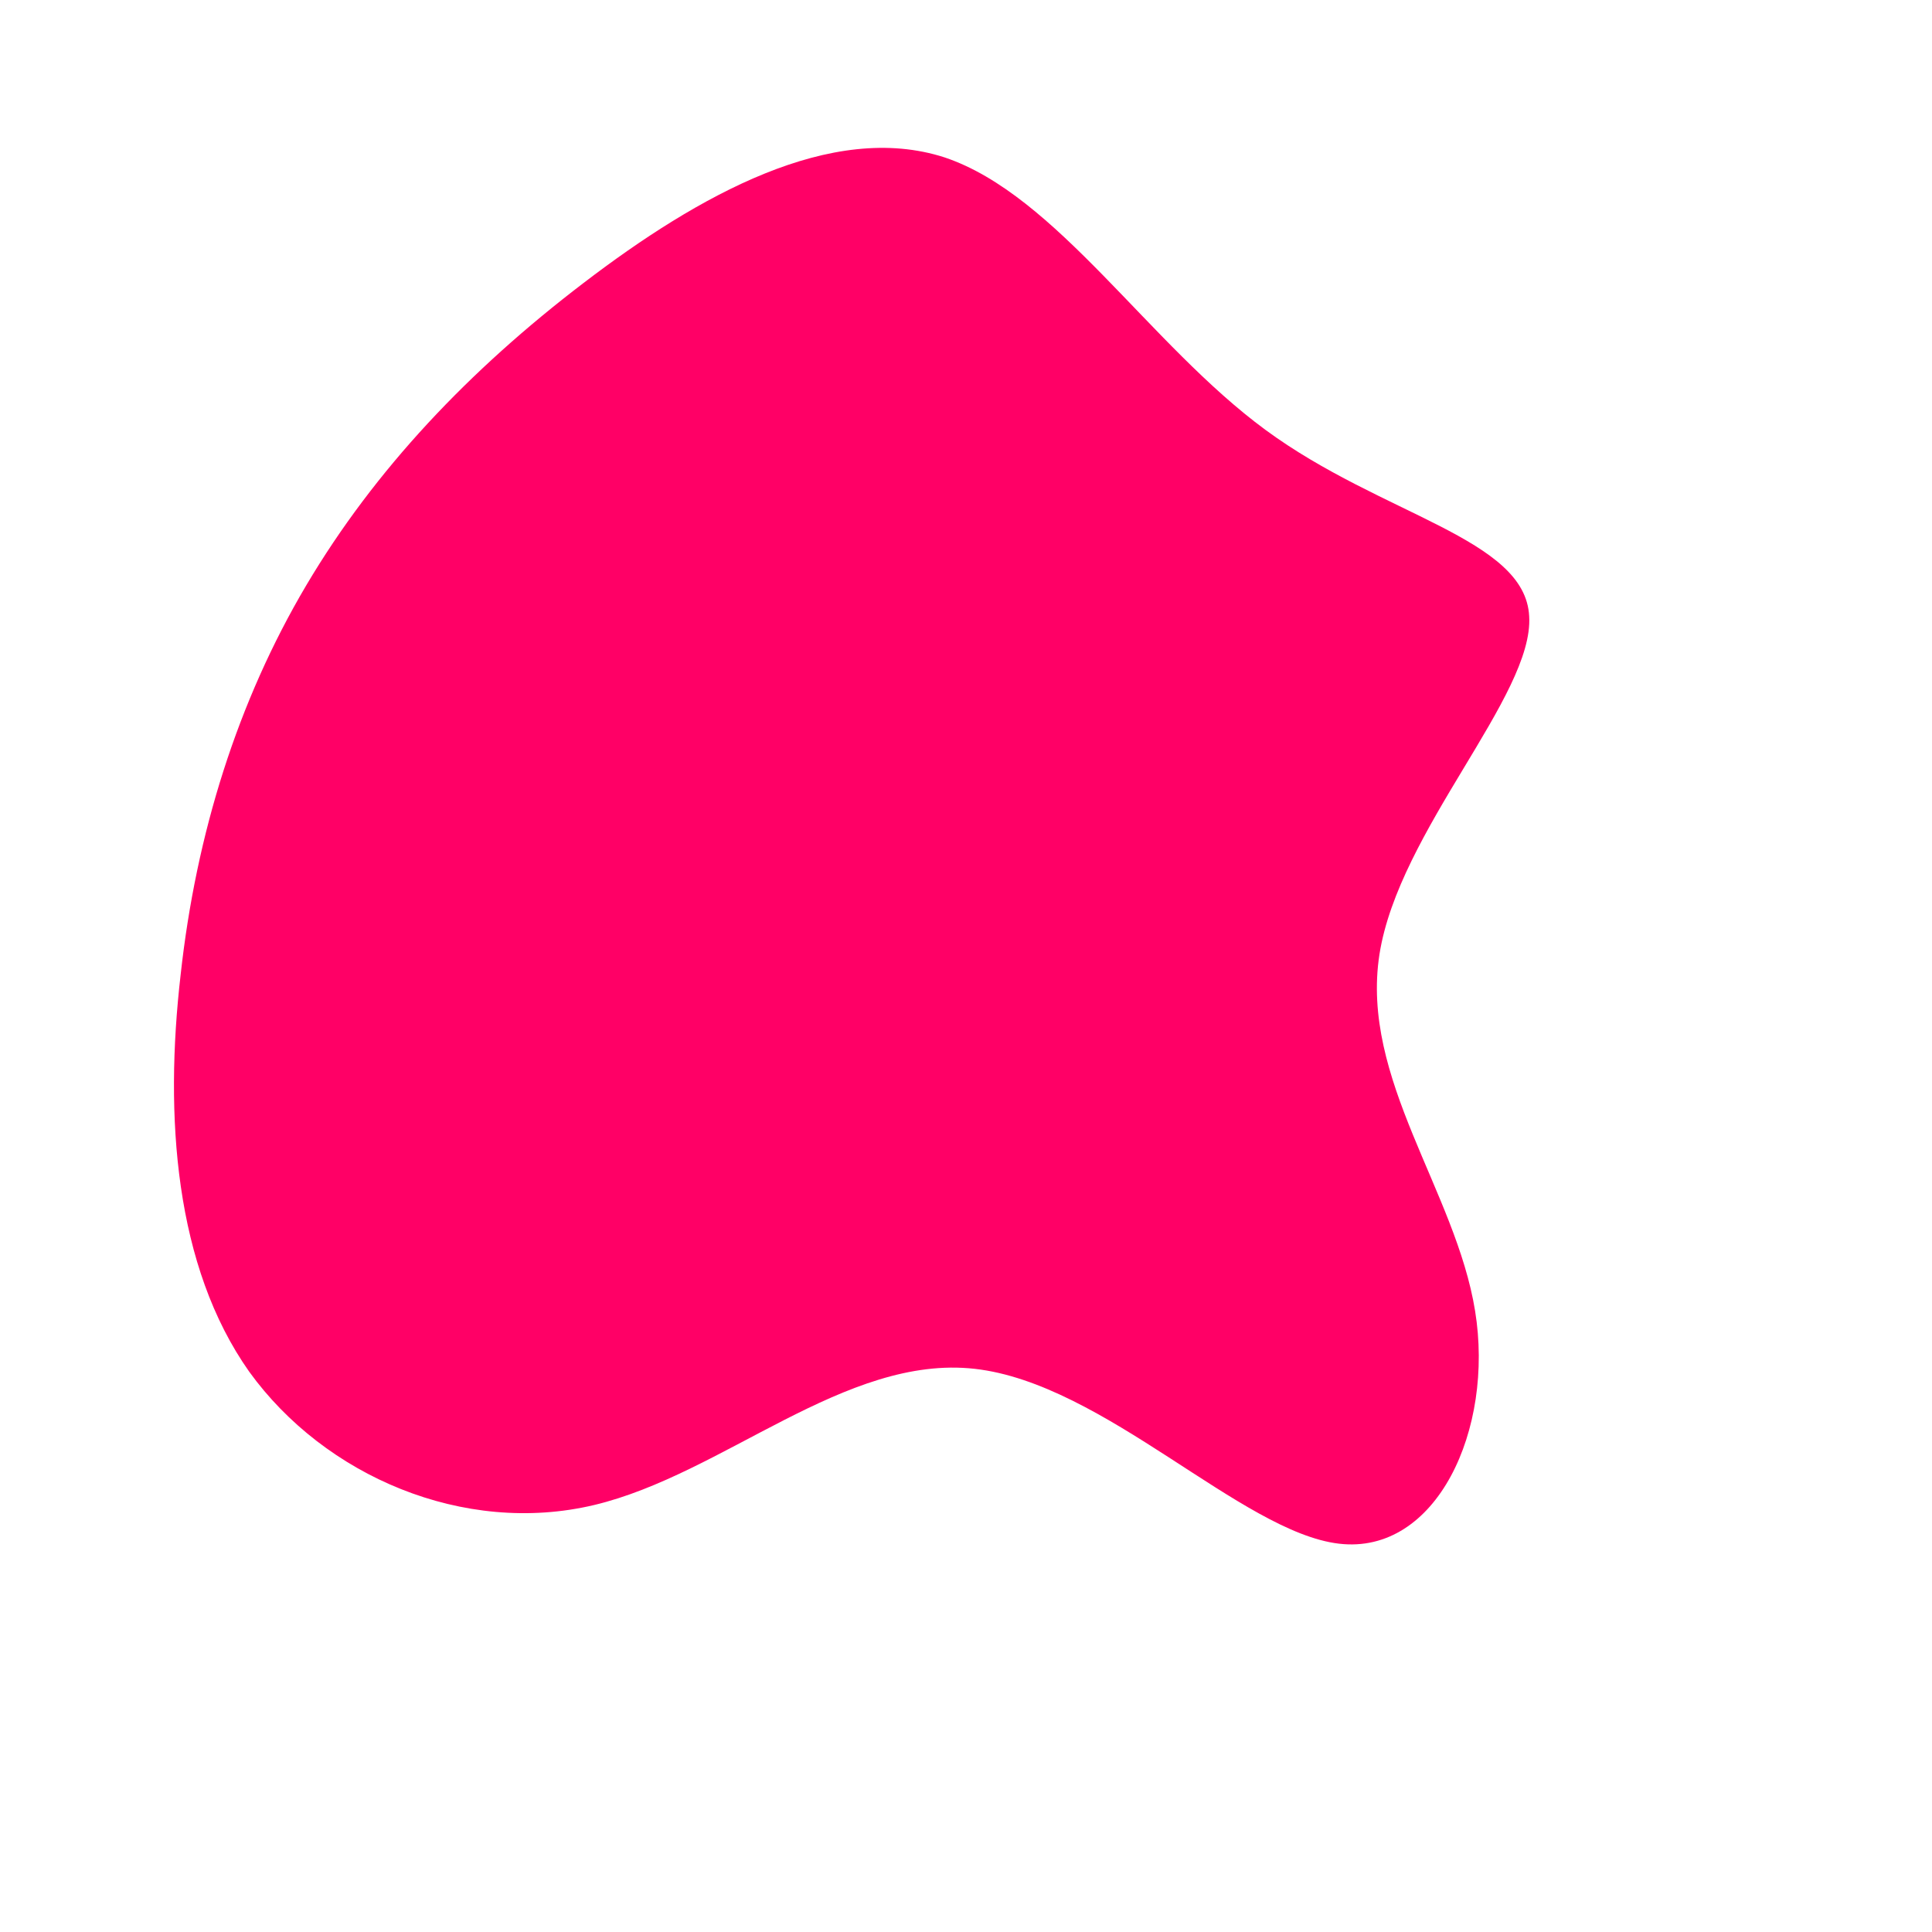
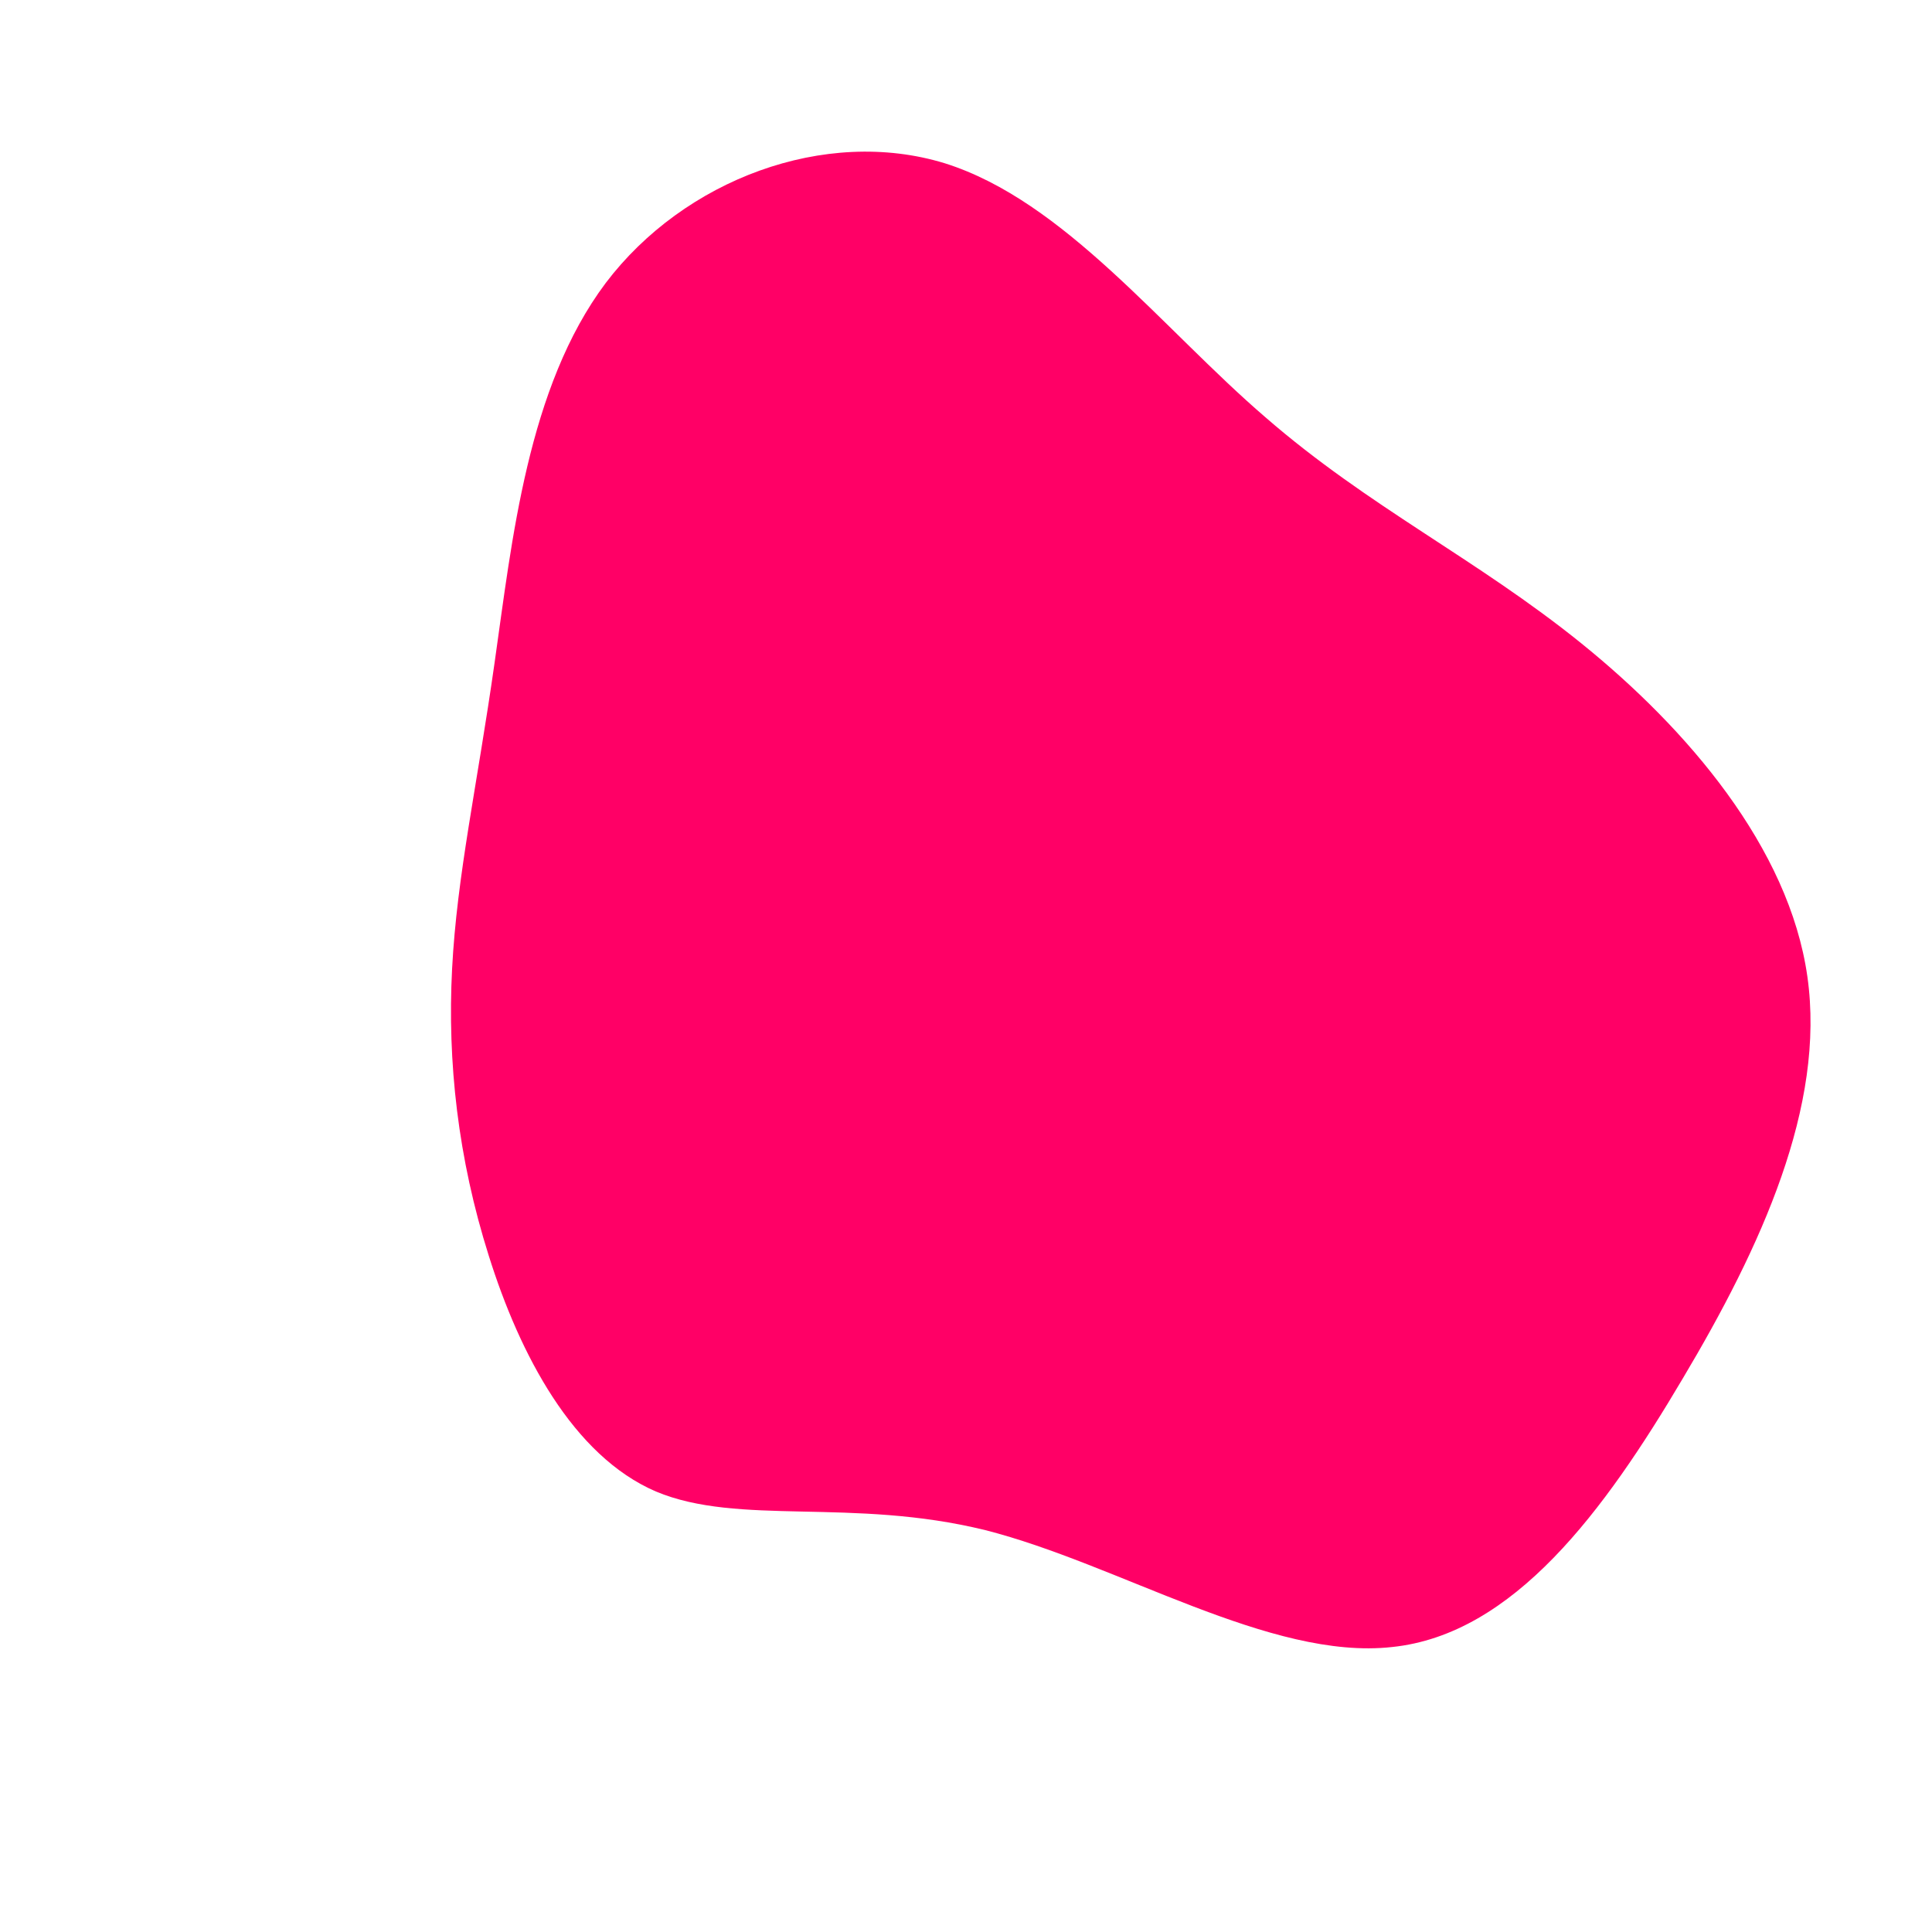
<svg xmlns="http://www.w3.org/2000/svg" viewBox="0 0 200 200">
-   <path fill="#FF0066" d="M31,-55.5C43.1,-46.6,57.9,-44.3,58.3,-36.2C58.8,-28,44.8,-14,42.8,-1.2C40.8,11.7,50.7,23.3,52.7,35.7C54.7,48,48.7,61,38.6,59.8C28.5,58.6,14.3,43.2,0.9,41.7C-12.5,40.2,-25.1,52.6,-38.5,55.8C-52,59,-66.4,52.8,-74.2,42C-81.9,31.1,-83,15.6,-81.3,0.9C-79.7,-13.7,-75.4,-27.4,-68.3,-39.4C-61.2,-51.4,-51.4,-61.7,-39.6,-70.7C-27.7,-79.8,-13.9,-87.5,-2.2,-83.7C9.4,-79.8,18.9,-64.4,31,-55.5Z" transform="translate(100 100)" />
+   <path fill="#FF0066" d="M31,-56.8C41.7,-47.5,52.8,-42.2,63.7,-33.4C74.6,-24.6,85.2,-12.3,87.1,1.1C89,14.5,82.3,29.1,74.2,42.7C66.1,56.4,56.7,69.2,44.1,70.5C31.5,71.9,15.8,61.9,2,58.4C-11.8,55,-23.5,58,-32.1,54.4C-40.7,50.7,-46.2,40.2,-49.4,30C-52.6,19.9,-53.7,9.9,-53.2,0.3C-52.7,-9.4,-50.6,-18.7,-48.8,-31.4C-47,-44,-45.4,-59.9,-37.3,-70.7C-29.2,-81.4,-14.6,-86.9,-2.2,-83.1C10.2,-79.2,20.3,-66,31,-56.8Z" transform="translate(100 100)" />
</svg>
